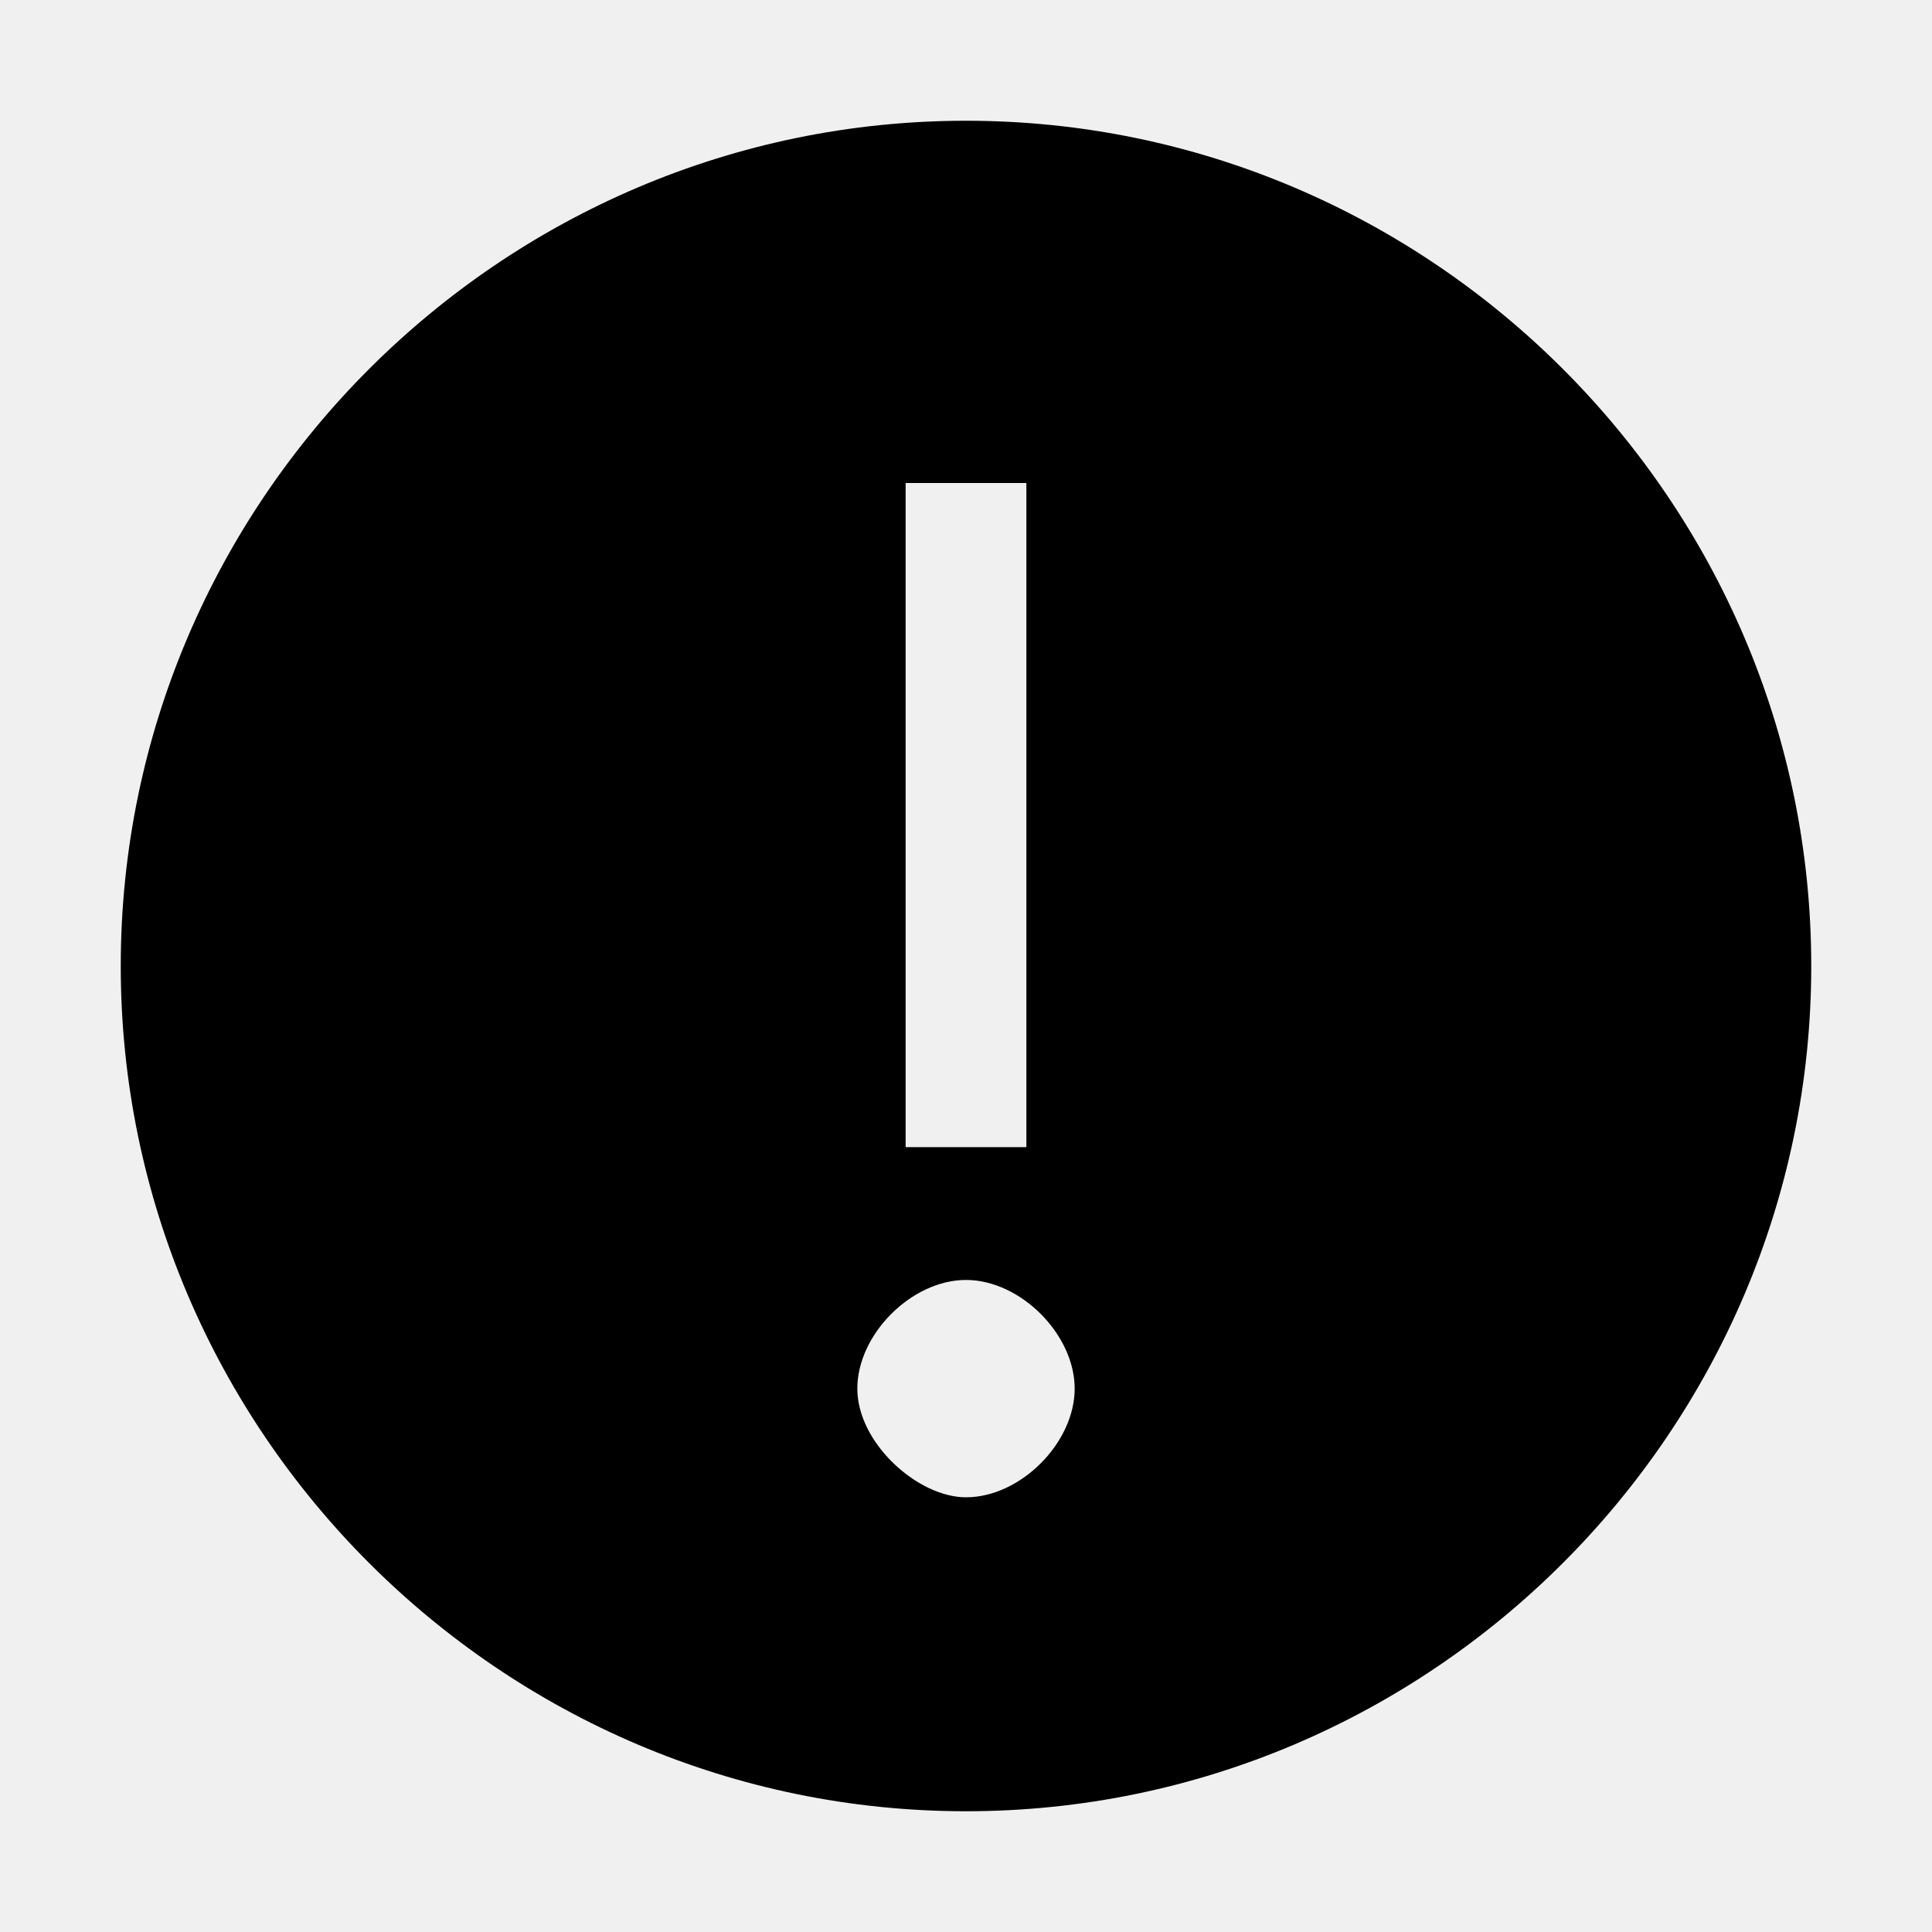
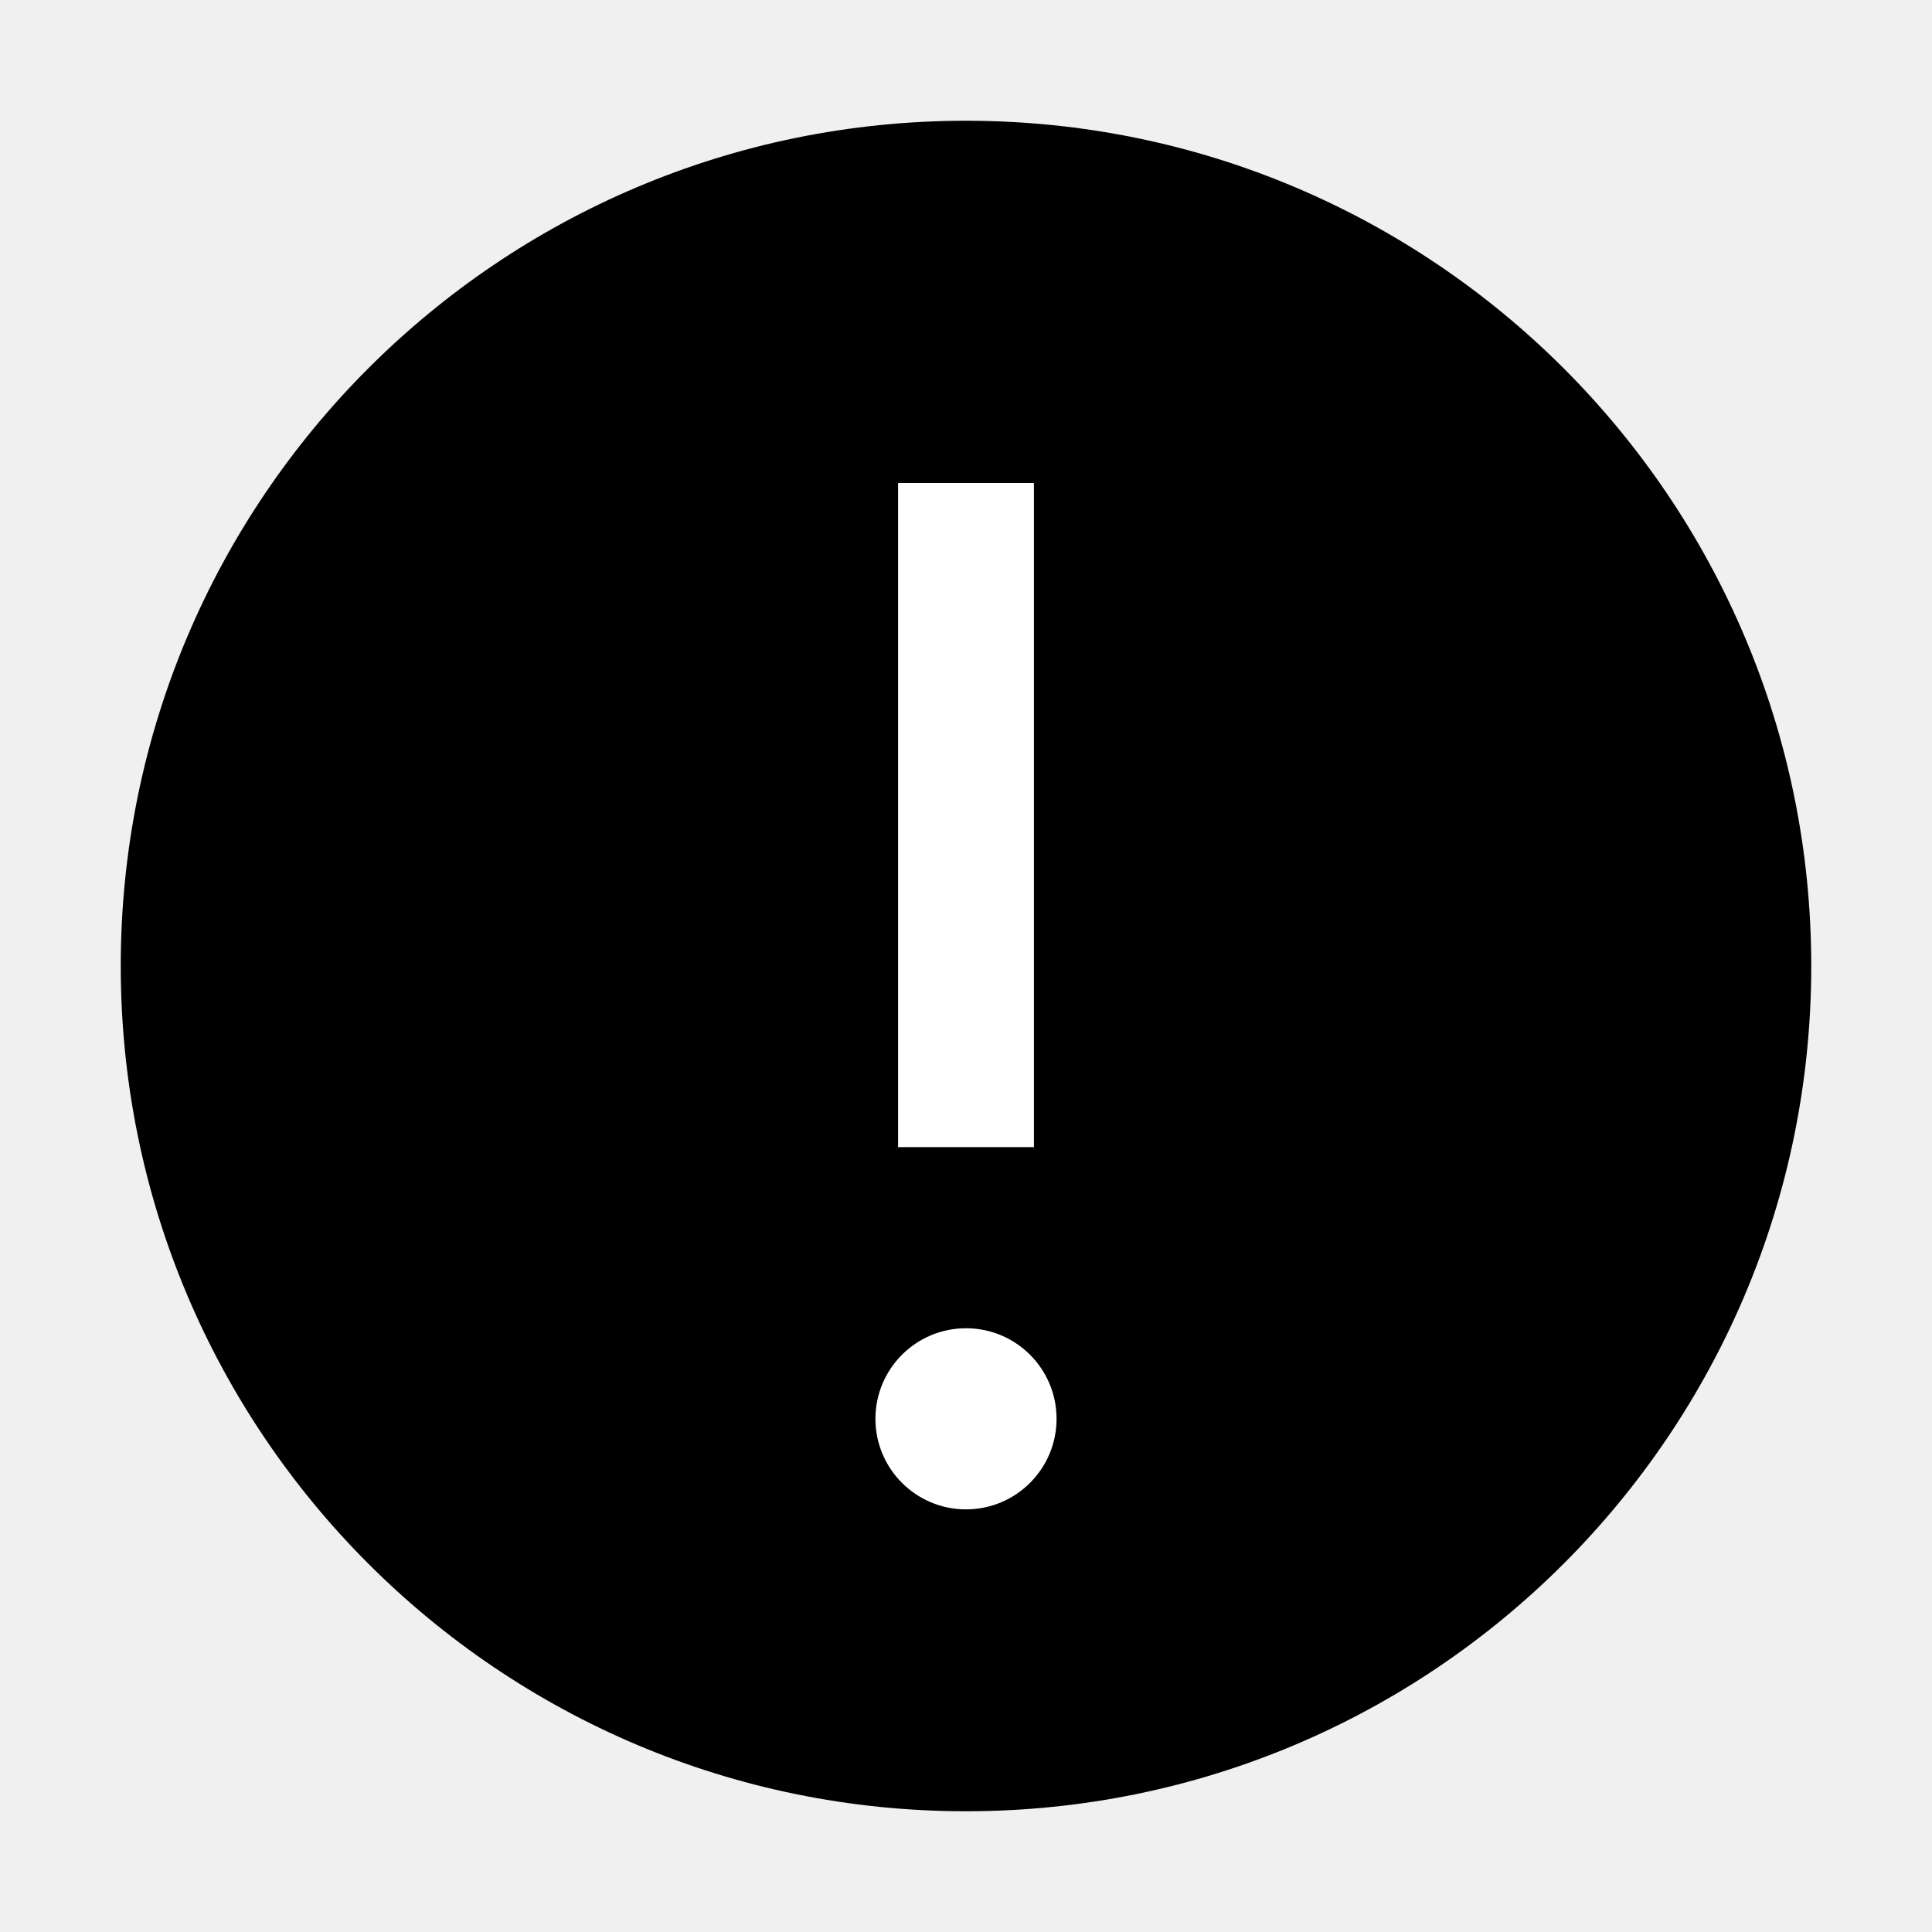
- <svg xmlns="http://www.w3.org/2000/svg" version="1.1" id="Layer_1" x="0px" y="0px" width="32px" height="32px" viewBox="0 0 32 32" style="enable-background:new 0 0 32 32;" xml:space="preserve">
-   <style type="text/css">
- 	.st0{fill:none;}
- 	.st1{opacity:0;fill:#FFFFFF;fill-opacity:0;}
- </style>
-   <rect class="st0" width="32" height="32" />
-   <g>
-     <path d="M16,2C8.3,2,2,8.3,2,16s6.3,14,14,14s14-6.3,14-14S23.7,2,16,2z M15,11.2V8h2v3.2V19h-2V11.2z M16,24.8   c-0.8,0-1.8-0.9-1.8-1.8s0.9-1.8,1.8-1.8c0.9,0,1.8,0.9,1.8,1.8S16.9,24.8,16,24.8z" />
-     <path id="inner-path" class="st1" d="M14.2,23c0-0.9,0.9-1.8,1.8-1.8c0.9,0,1.8,0.9,1.8,1.8s-0.9,1.8-1.8,1.8   C15.2,24.8,14.2,23.9,14.2,23z M15,19v-7.8V8h2v3.2V19H15z" />
-   </g>
+ <svg xmlns="http://www.w3.org/2000/svg" id="icon" viewBox="0 0 32 32">
+   <defs>
+     <style>.cls-1{fill:#fff;}.cls-2{fill:none;}</style>
+   </defs>
+   <circle cx="16" cy="16" r="14" />
+   <circle class="cls-1" cx="16" cy="23.5" r="1.5" />
+   <rect class="cls-1" x="14.875" y="8" width="2.25" height="11" />
+   <rect id="_Transparent_Rectangle_" data-name="&lt;Transparent Rectangle&gt;" class="cls-2" width="32" height="32" />
</svg>
